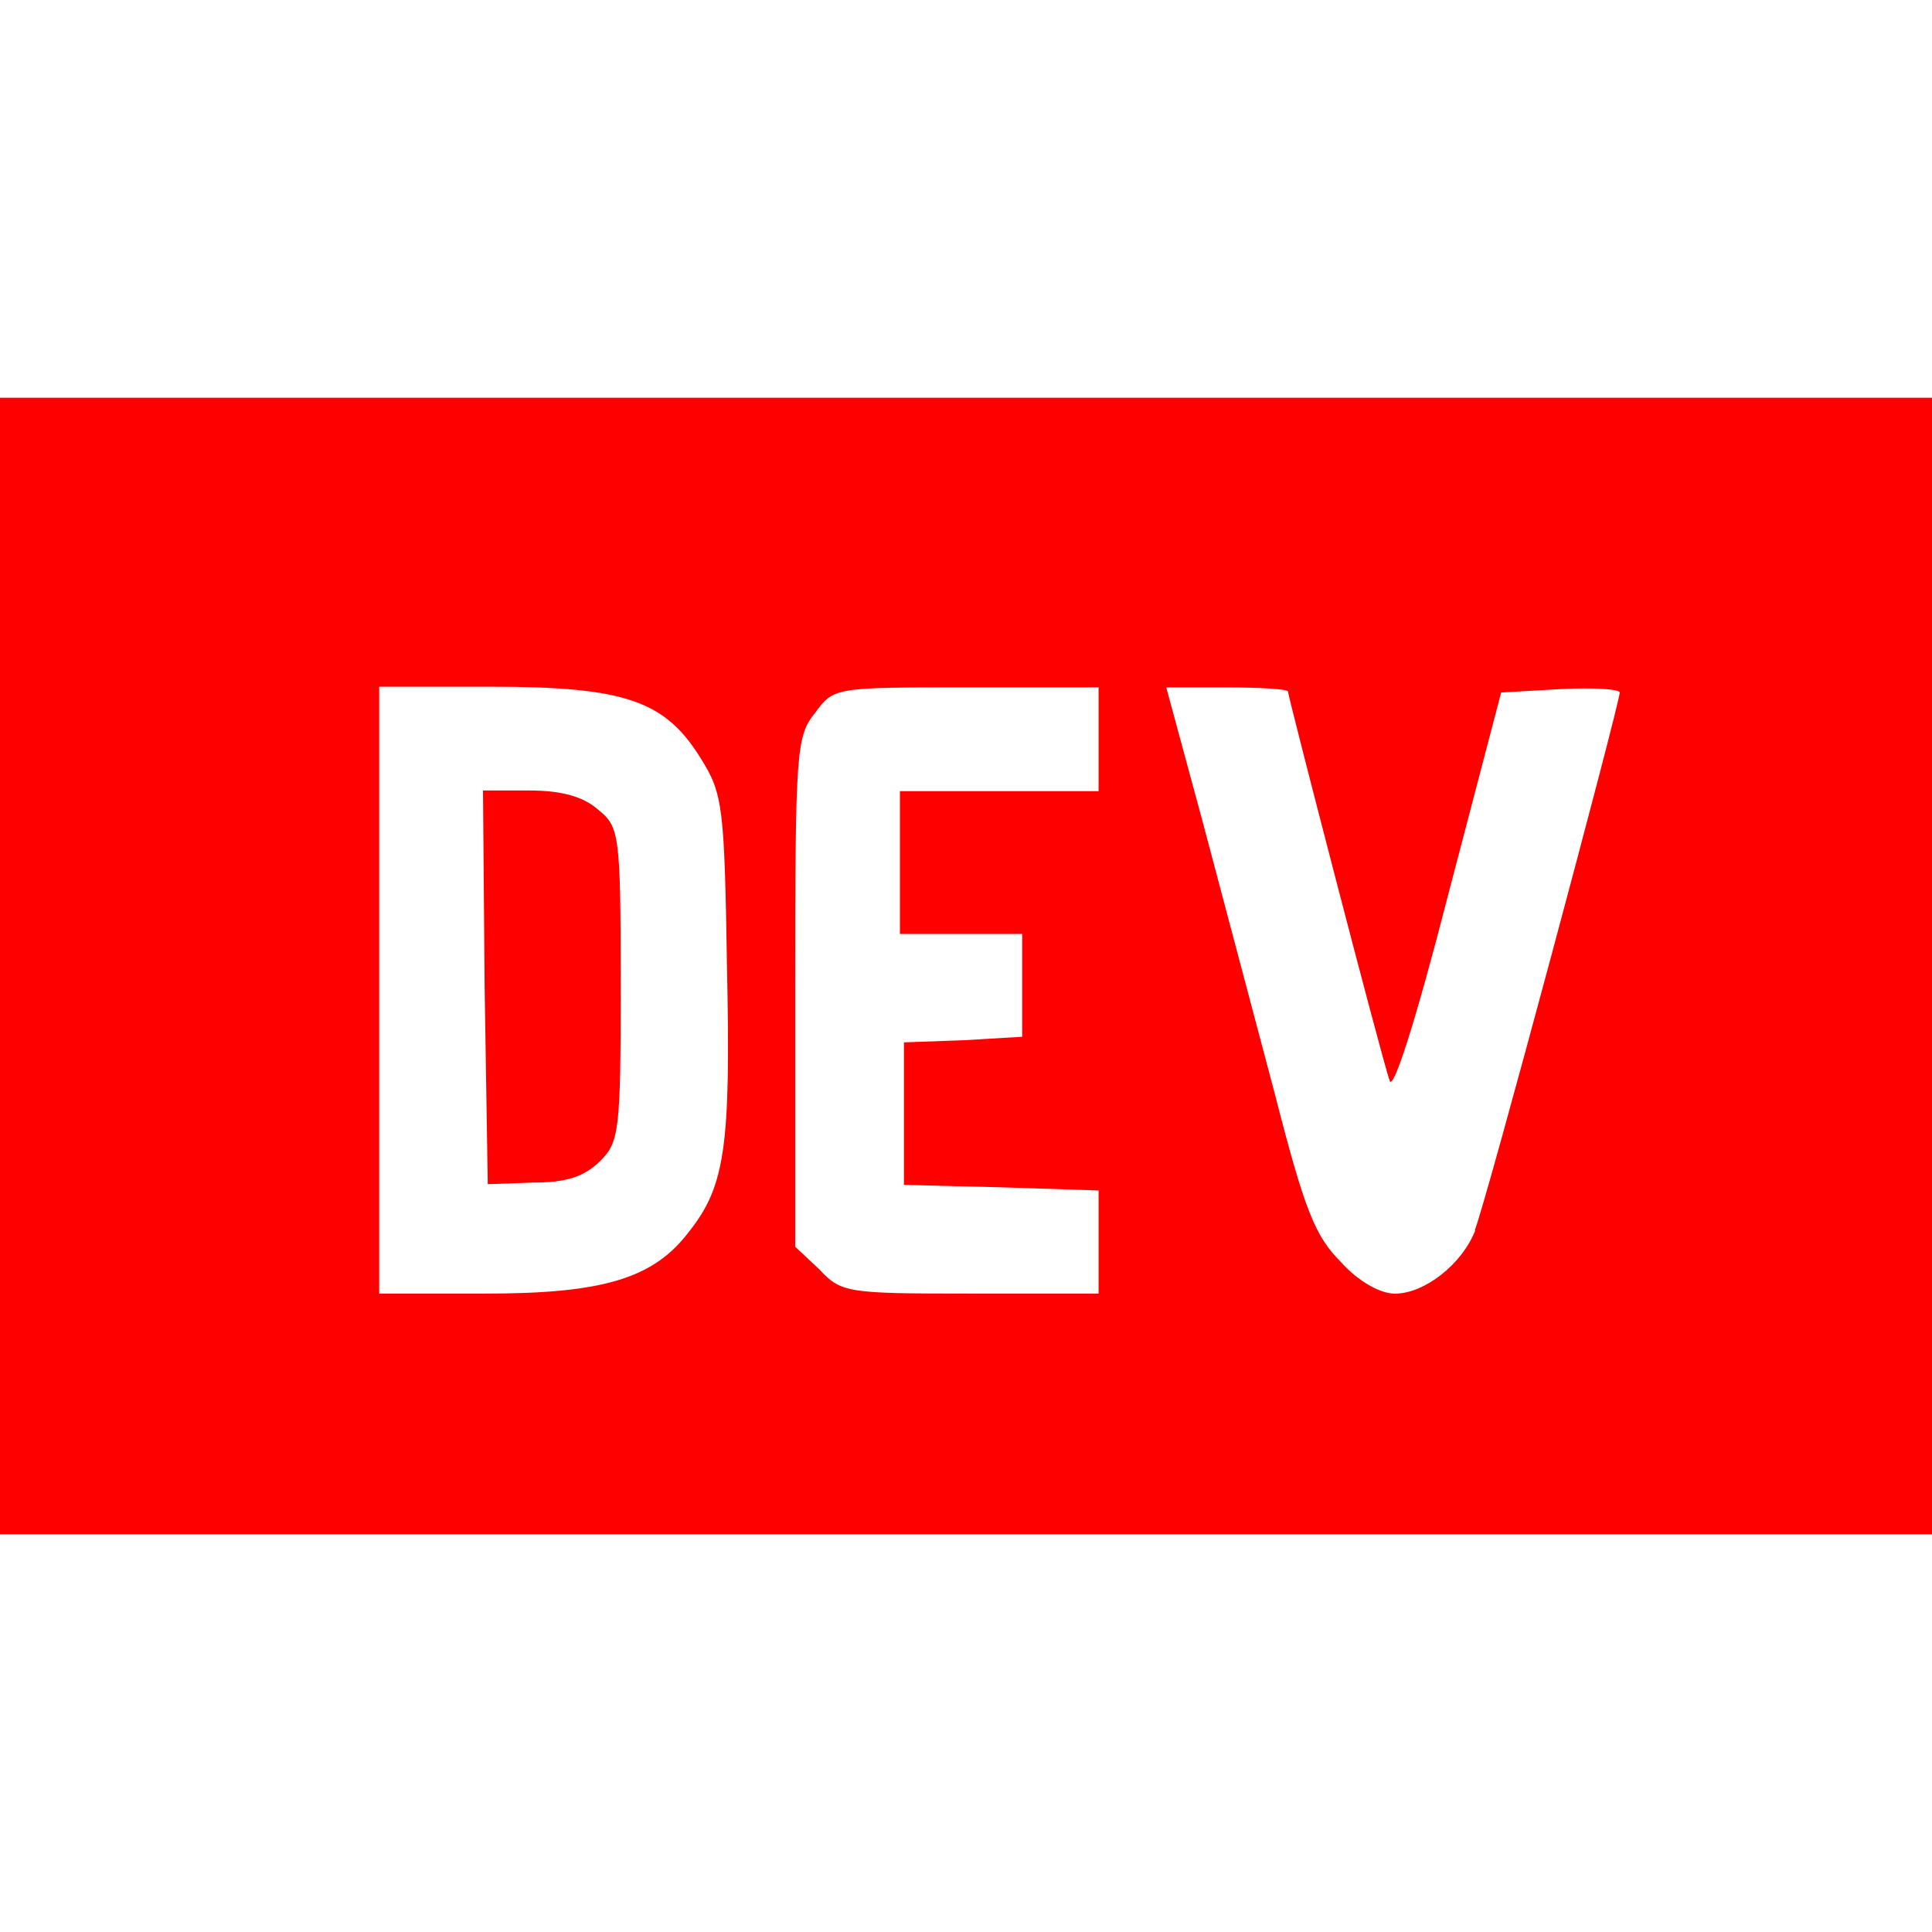
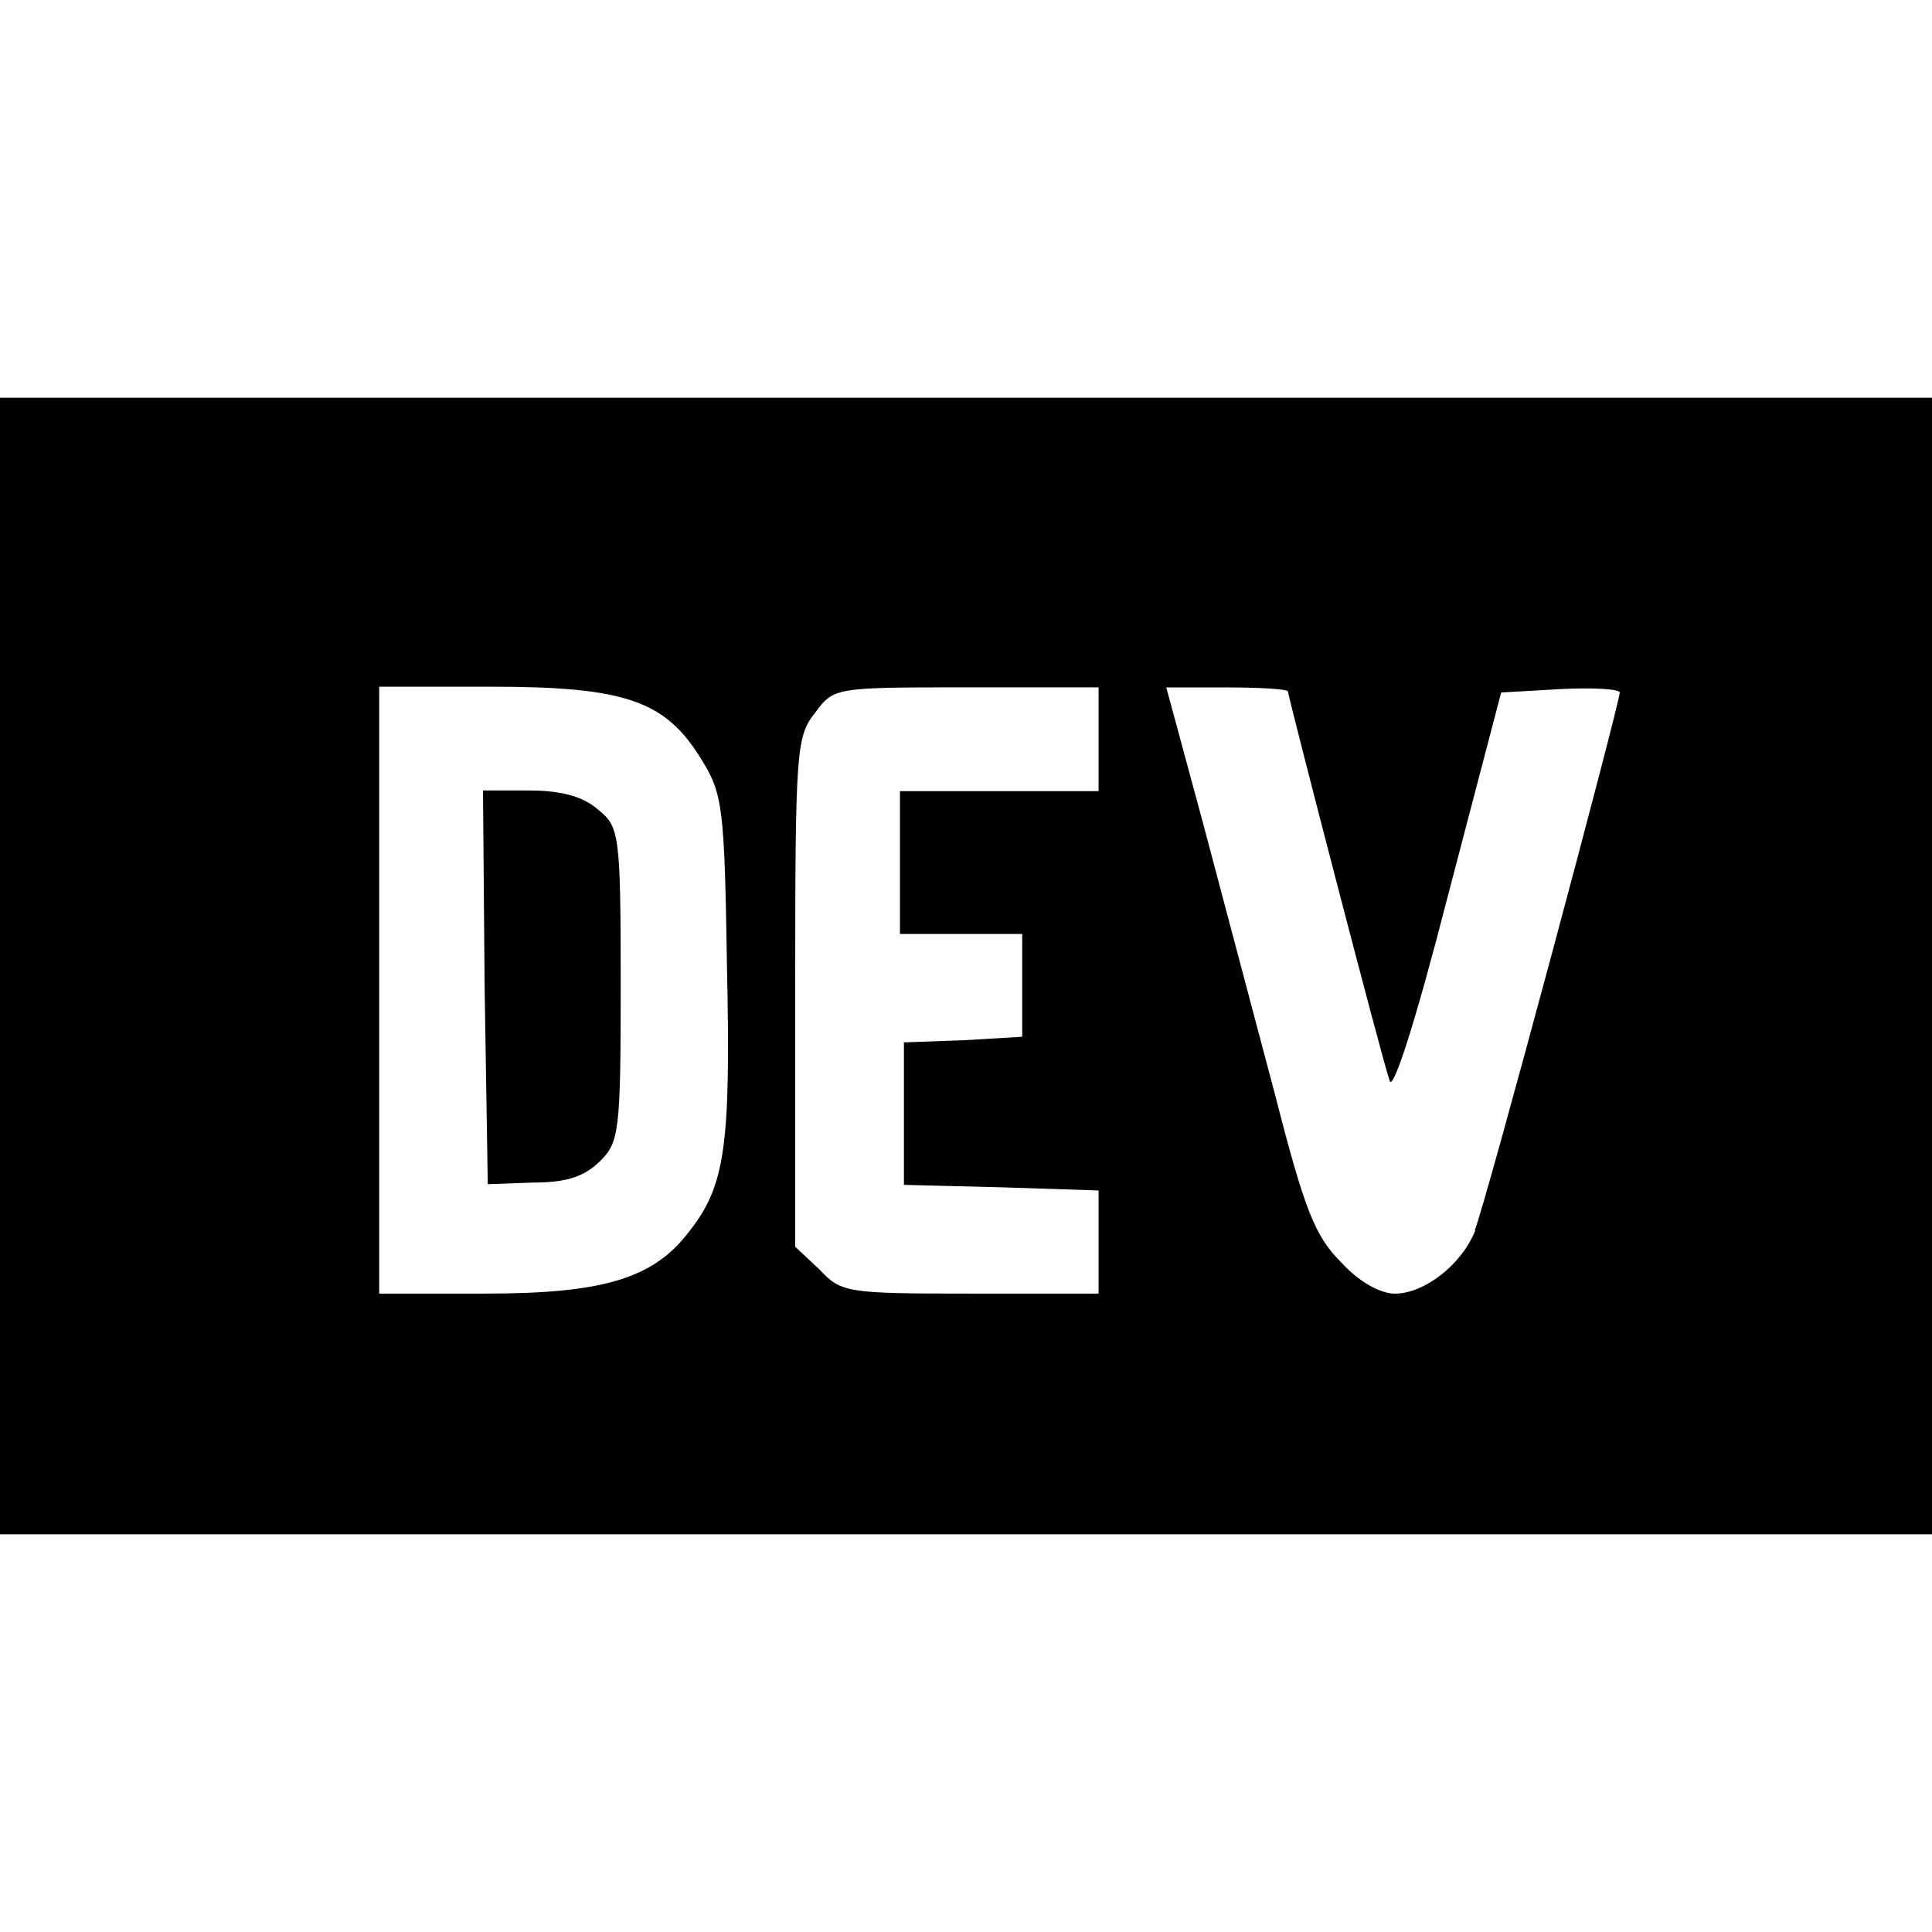
- <svg xmlns="http://www.w3.org/2000/svg" fill="#FF0000" width="32" height="32" viewBox="0 0 32 32">
+ <svg xmlns="http://www.w3.org/2000/svg" width="32" height="32" viewBox="0 0 32 32">
  <path d="M9.896 13.401c-0.245-0.213-0.615-0.308-1.125-0.308h-0.771l0.027 3.256 0.052 3.265 0.749-0.027c0.547 0 0.839-0.093 1.104-0.348 0.323-0.319 0.349-0.48 0.349-2.933 0-2.547-0.027-2.613-0.385-2.905zM0 6.588v18.824h32v-18.824zM11.412 20.401c-0.584 0.771-1.412 1.025-3.371 1.025h-1.76v-10.052h1.864c2.229 0 2.881 0.24 3.469 1.199 0.359 0.572 0.385 0.801 0.427 3.427 0.063 2.973-0.025 3.64-0.629 4.401zM18.197 13.104h-3.291v2.365h2.025v1.703l-0.959 0.057-1 0.036v2.36l1.625 0.041 1.599 0.052v1.708h-2.129c-2.041 0-2.136-0.015-2.495-0.4l-0.401-0.376v-4.213c0-4.025 0.016-4.24 0.333-4.635 0.307-0.417 0.333-0.417 2.511-0.417h2.181v1.735zM24.437 20.375c-0.224 0.573-0.849 1.052-1.333 1.052-0.24 0-0.599-0.197-0.891-0.52-0.427-0.428-0.599-0.839-1.093-2.771l-1.199-4.521-0.604-2.229h1.016c0.531 0 1 0.027 1 0.068 0 0.077 1.547 6.052 1.683 6.443 0.052 0.197 0.421-0.937 0.968-3.068l0.88-3.359 0.991-0.057c0.531-0.027 0.973 0 0.973 0.057 0 0.181-2.229 8.504-2.401 8.905z" />
</svg>
